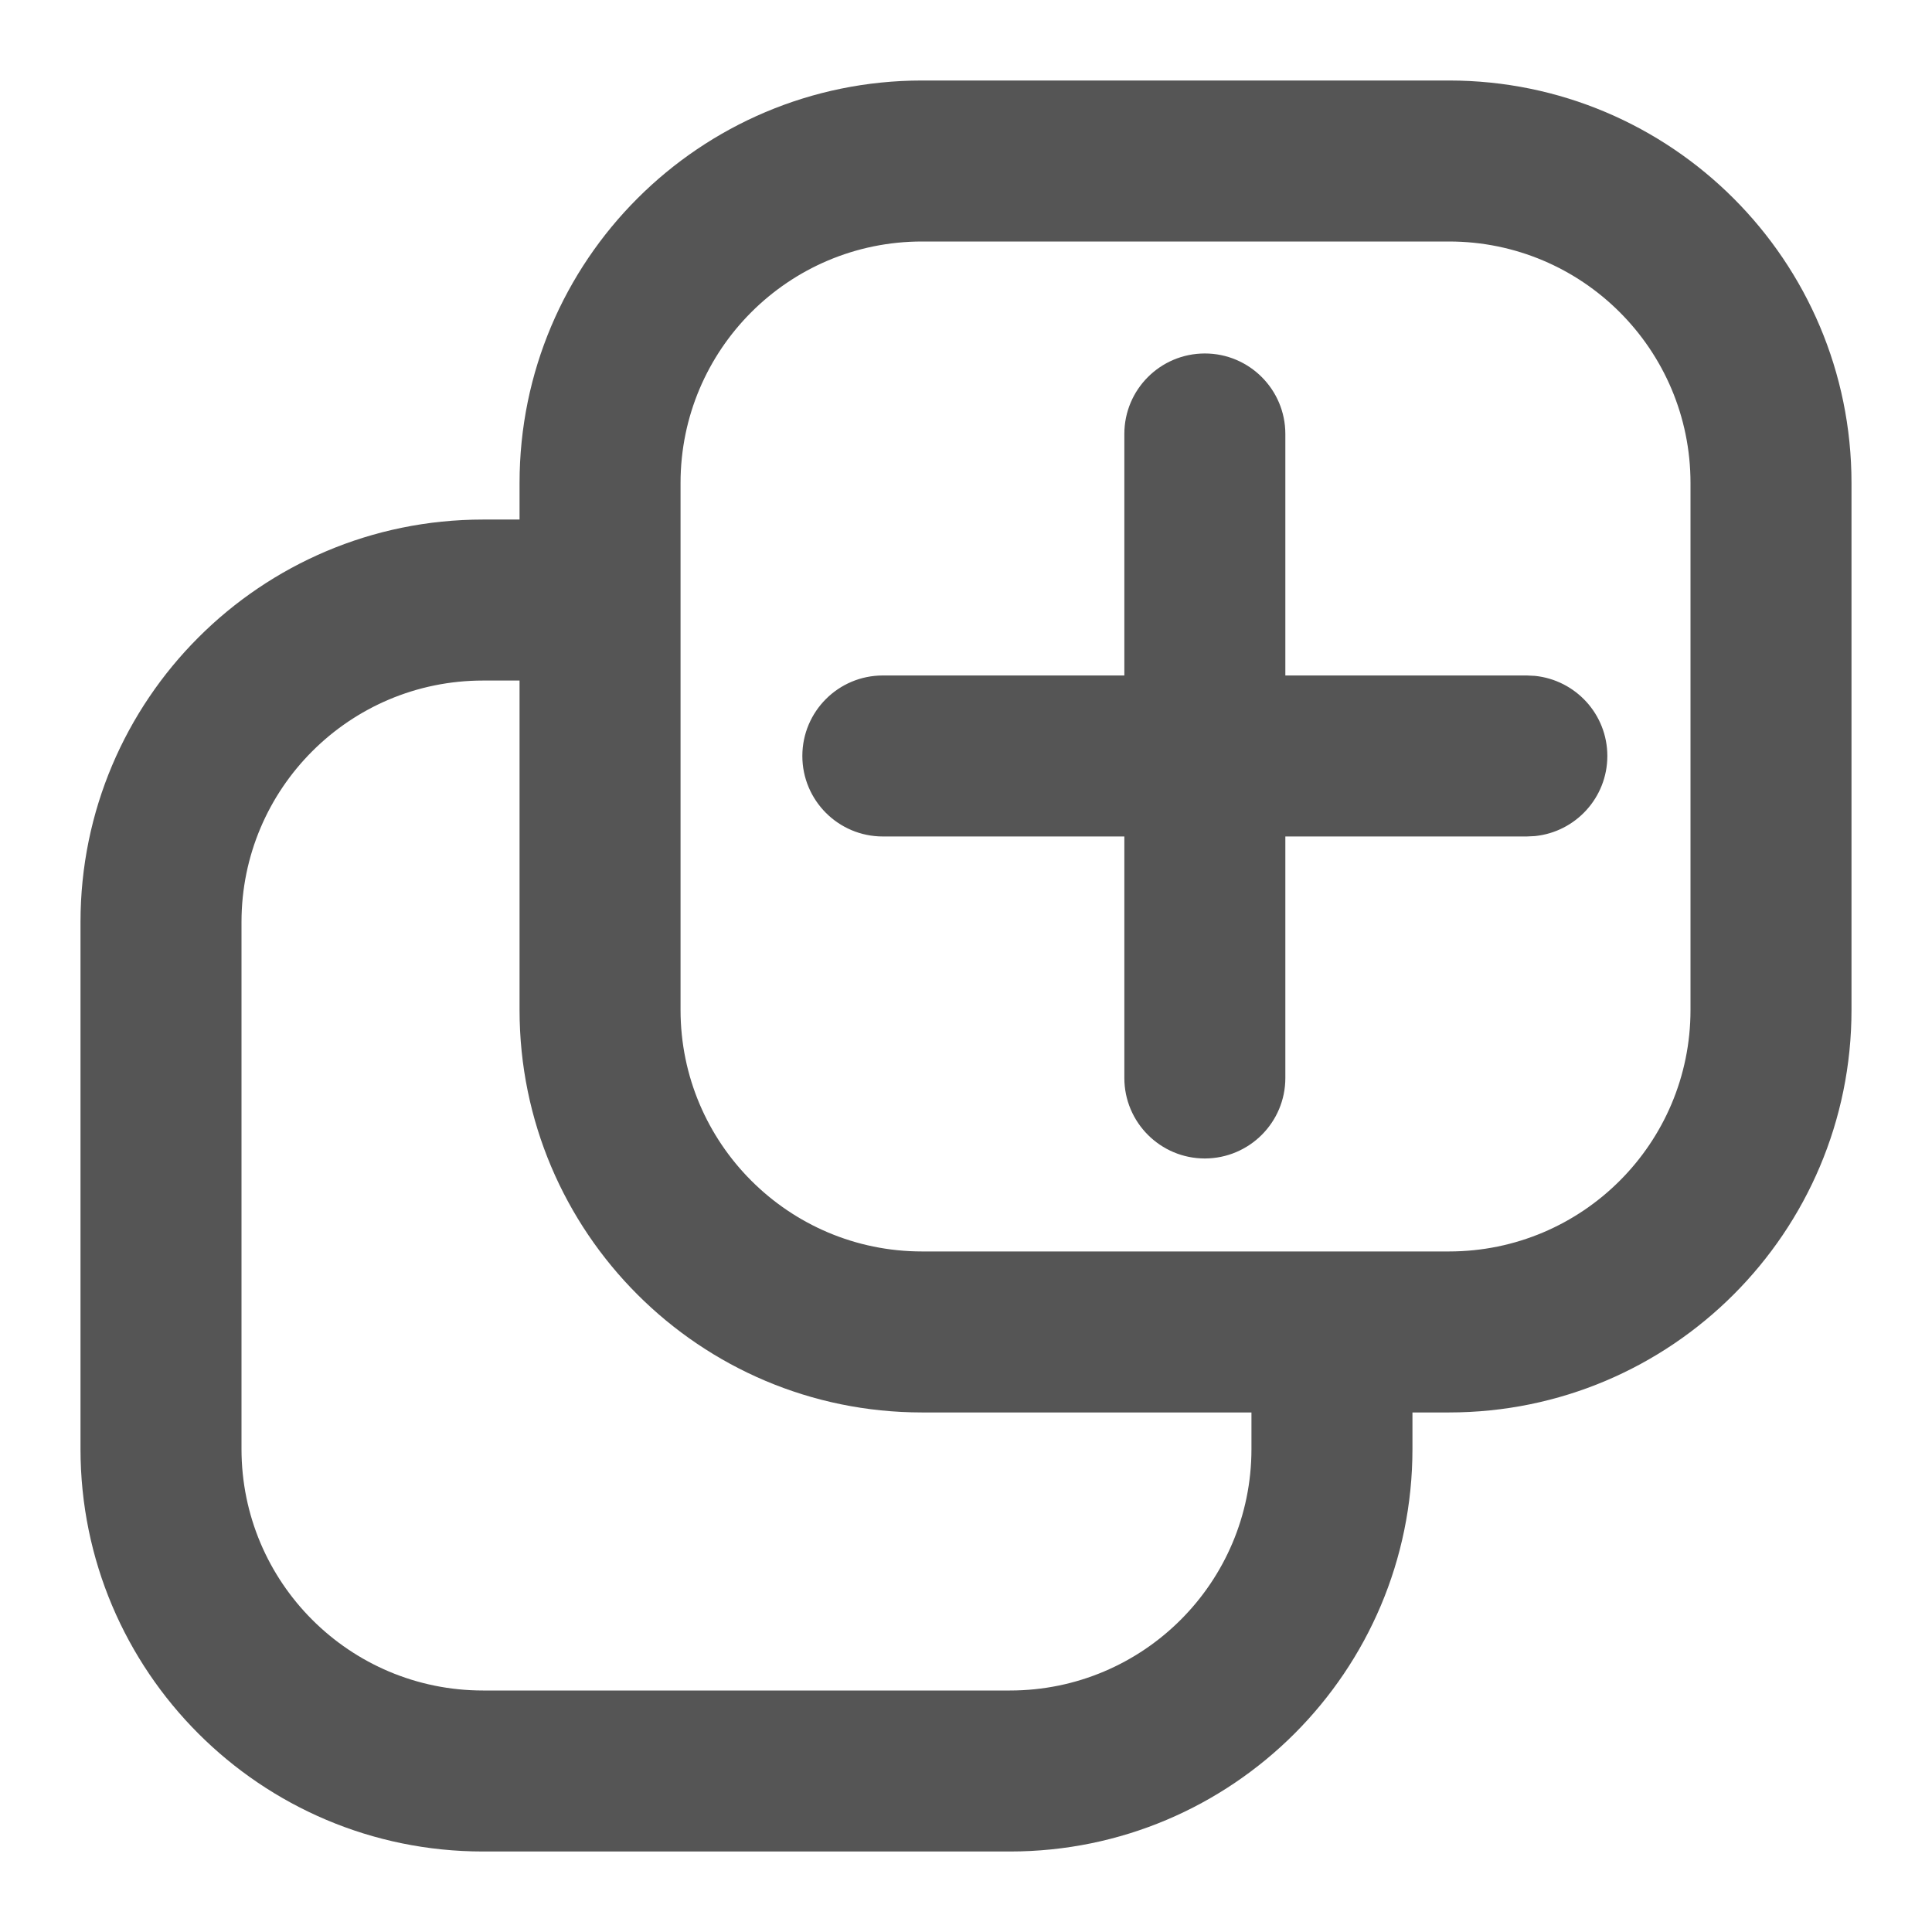
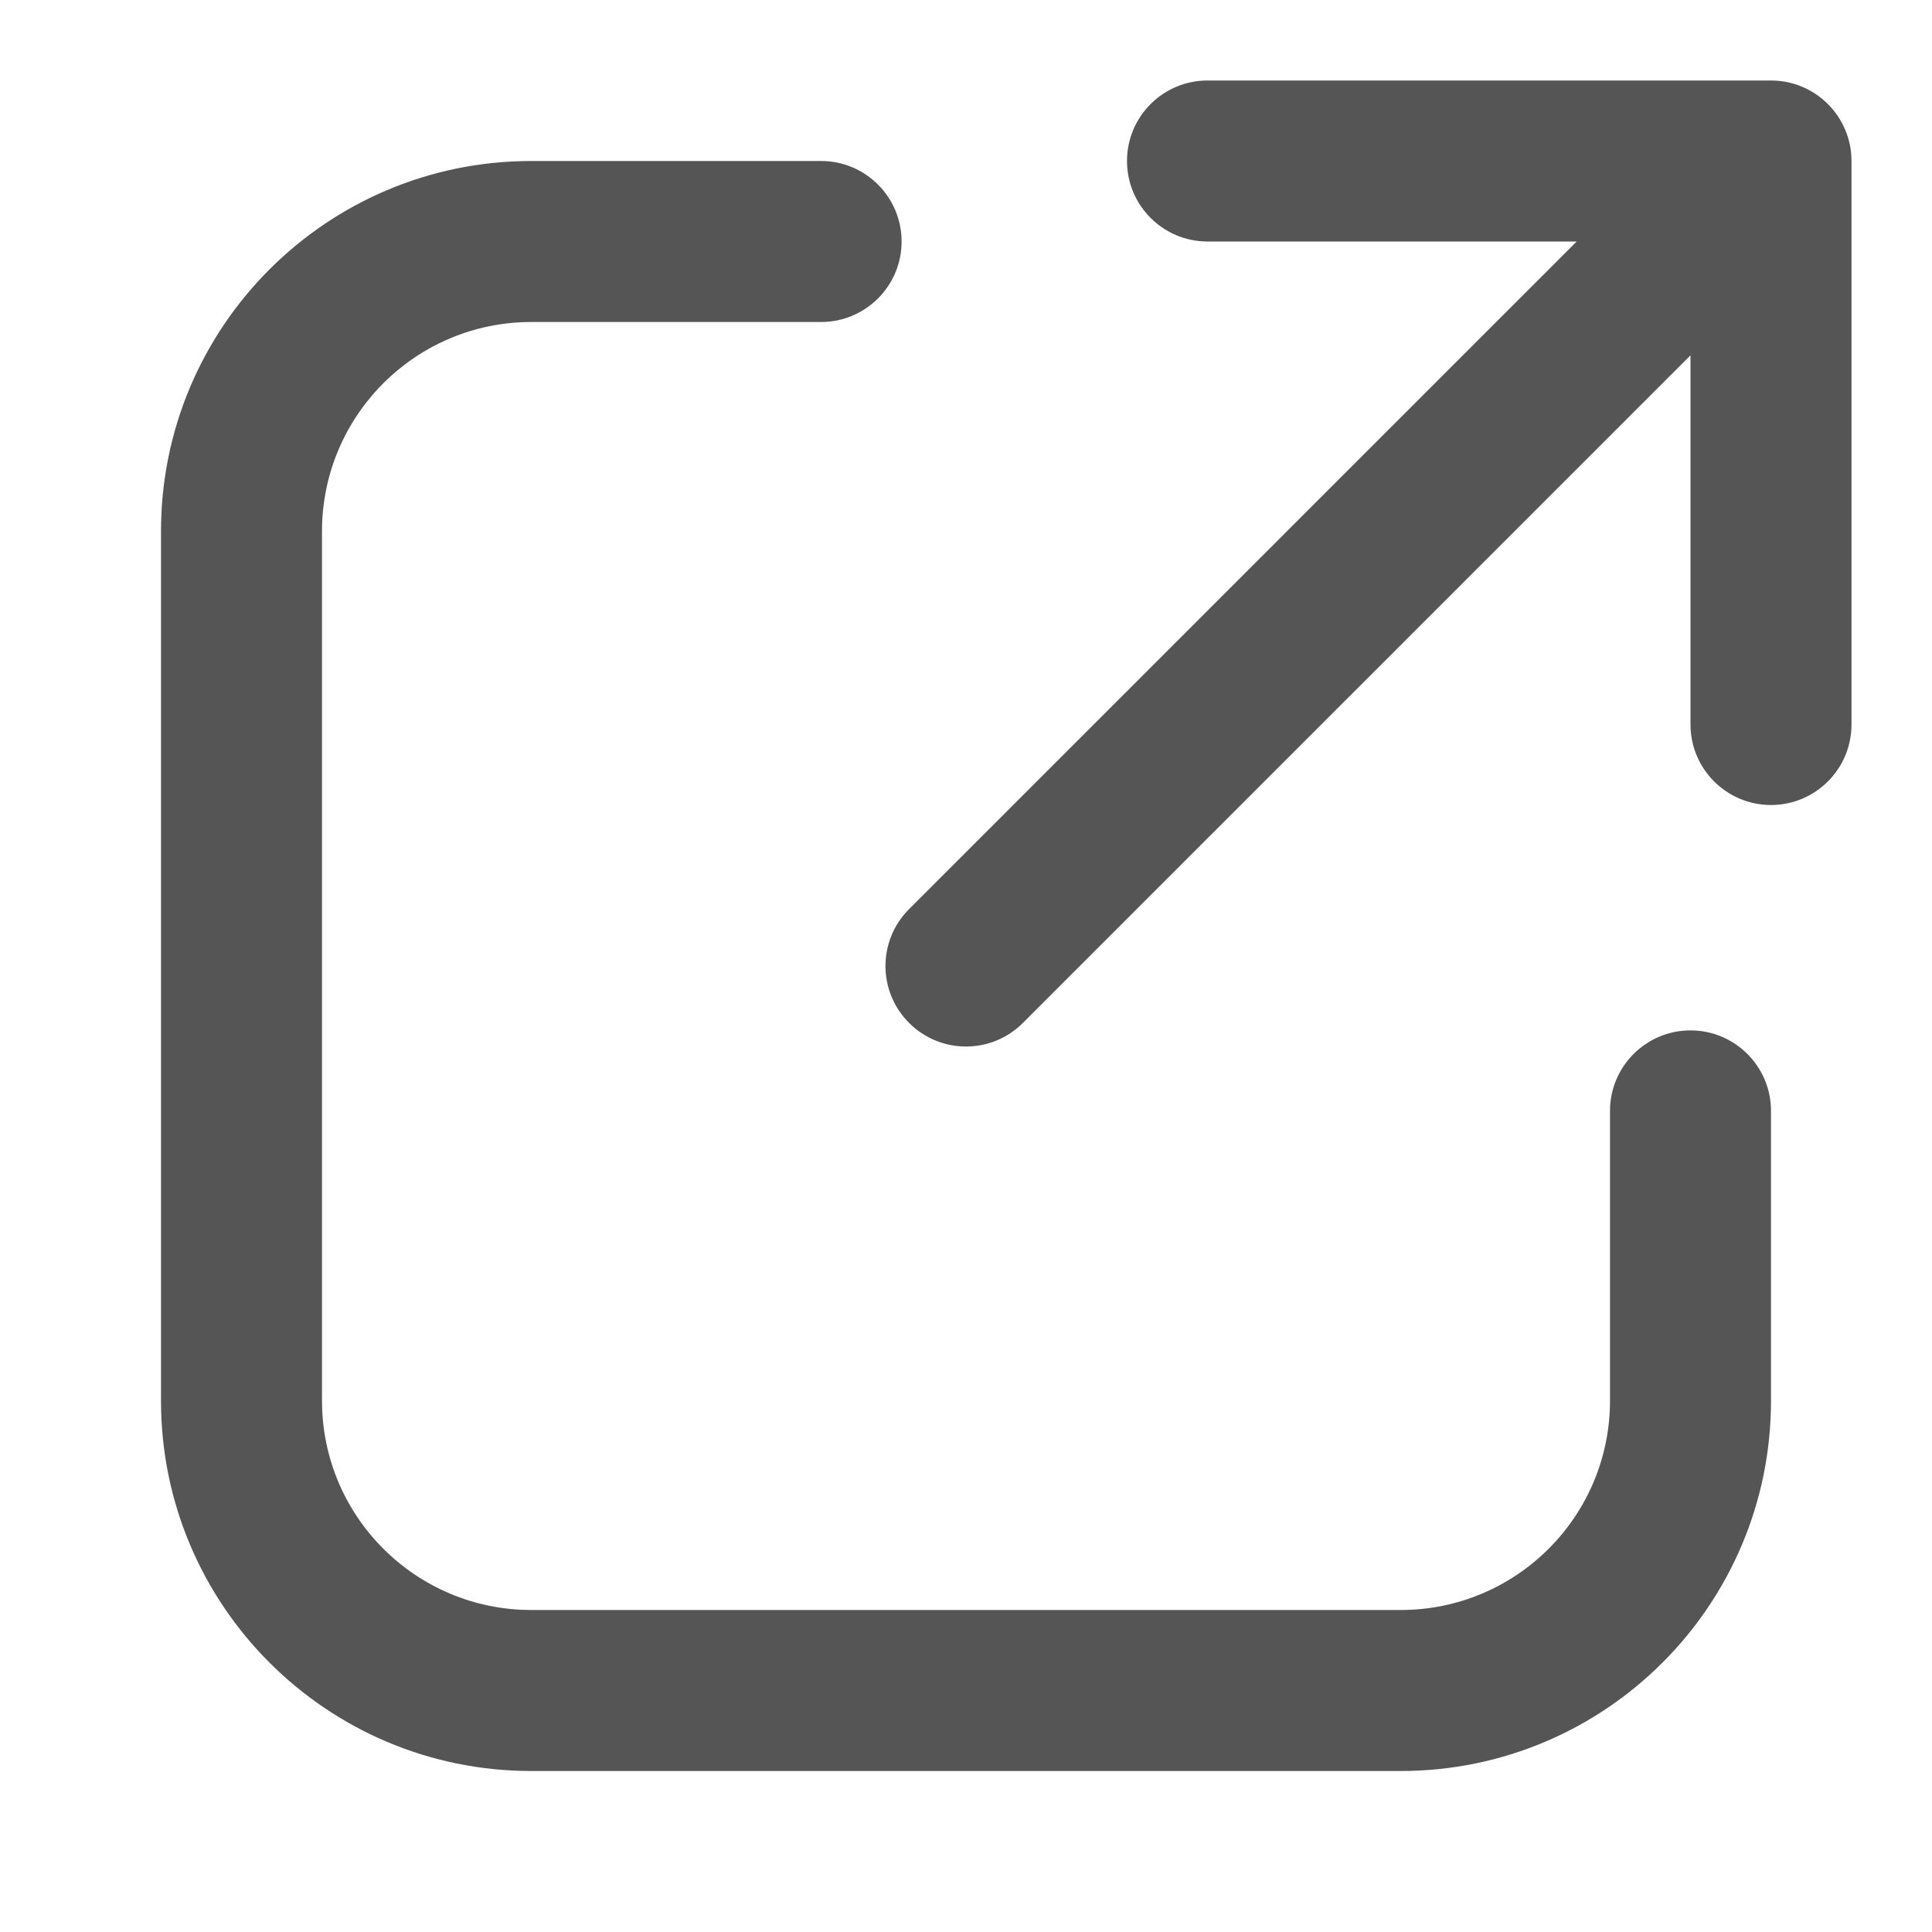
<svg xmlns="http://www.w3.org/2000/svg" width="24" height="24" viewBox="0 0 24 24" fill="none">
-   <path d="M21 6C21 4.343 19.657 3 18 3H11.454C9.797 3 8.454 4.343 8.454 6V12.546C8.454 14.202 9.798 15.546 11.454 15.546H18C19.657 15.546 21 14.203 21 12.546V6ZM13.967 13.391V10.391H10.967C10.415 10.391 9.967 9.943 9.967 9.391C9.967 8.838 10.415 8.391 10.967 8.391H13.967V5.391C13.967 4.838 14.415 4.391 14.967 4.391C15.519 4.391 15.967 4.839 15.967 5.391V8.391H18.967L19.068 8.396C19.573 8.448 19.967 8.873 19.967 9.391C19.967 9.908 19.573 10.335 19.068 10.386L18.967 10.391H15.967V13.391C15.967 13.943 15.519 14.39 14.967 14.391C14.415 14.391 13.967 13.943 13.967 13.391ZM3 18C3 19.657 4.343 21 6 21H12.546C14.203 21 15.546 19.657 15.546 18V17.546H11.454C8.693 17.546 6.454 15.307 6.454 12.546V8.454H6C4.343 8.454 3 9.797 3 11.454V18ZM23 12.546C23 15.307 20.761 17.546 18 17.546H17.546V18C17.546 20.761 15.307 23 12.546 23H6C3.239 23 1 20.761 1 18V11.454C1 8.693 3.239 6.454 6 6.454H6.454V6C6.454 3.239 8.693 1 11.454 1H18C20.761 1 23 3.239 23 6V12.546Z" fill="#555555" />
+   <path d="M2 17.4V6.6C2 4.059 4.059 2 6.6 2H10.2C10.752 2 11.2 2.448 11.2 3C11.2 3.552 10.752 4 10.2 4H6.6C5.164 4 4 5.164 4 6.6V17.4C4 18.836 5.164 20 6.6 20H17.4C18.836 20 20 18.836 20 17.4V13.8C20 13.248 20.448 12.8 21 12.8C21.552 12.8 22 13.248 22 13.8V17.4C22 19.941 19.941 22 17.4 22H6.6C4.059 22 2 19.941 2 17.4ZM23 9C23 9.552 22.552 10 22 10C21.448 10 21 9.552 21 9V4.414L12.707 12.707C12.316 13.098 11.684 13.098 11.293 12.707C10.902 12.316 10.902 11.684 11.293 11.293L19.586 3H15C14.448 3 14 2.552 14 2C14 1.448 14.448 1 15 1H22C22.552 1 23 1.448 23 2V9Z" fill="#555555" />
</svg>
